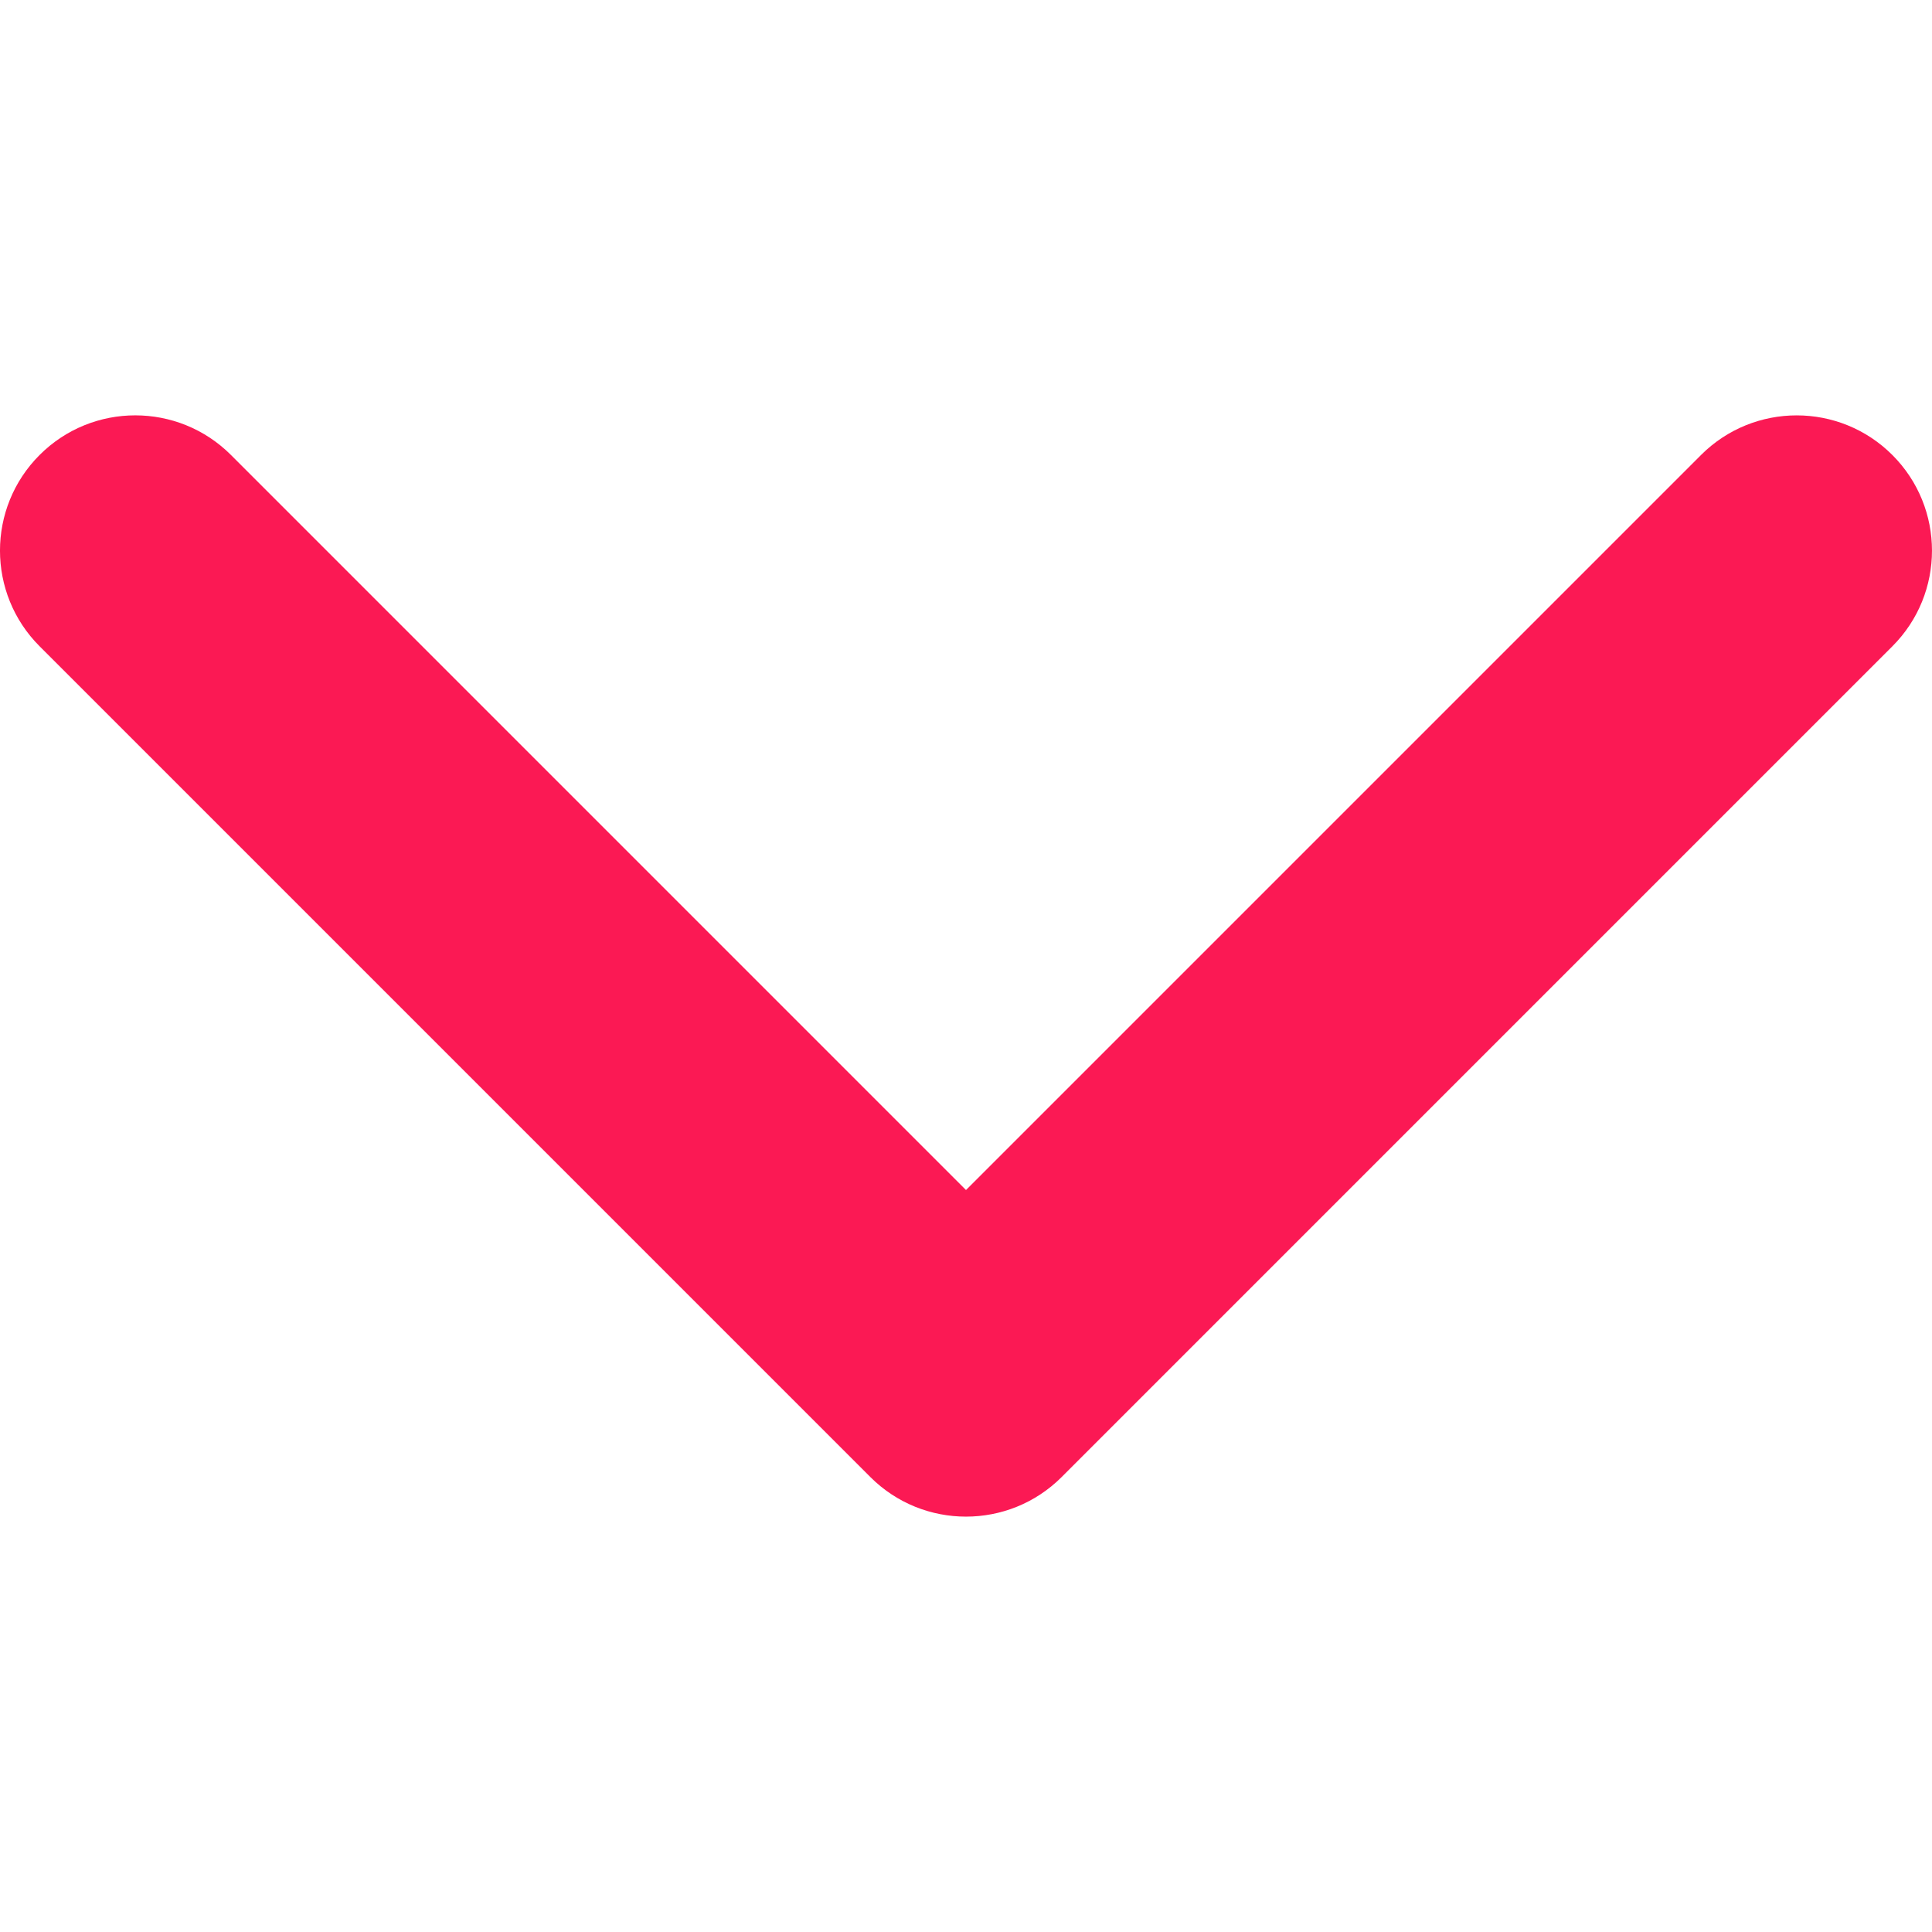
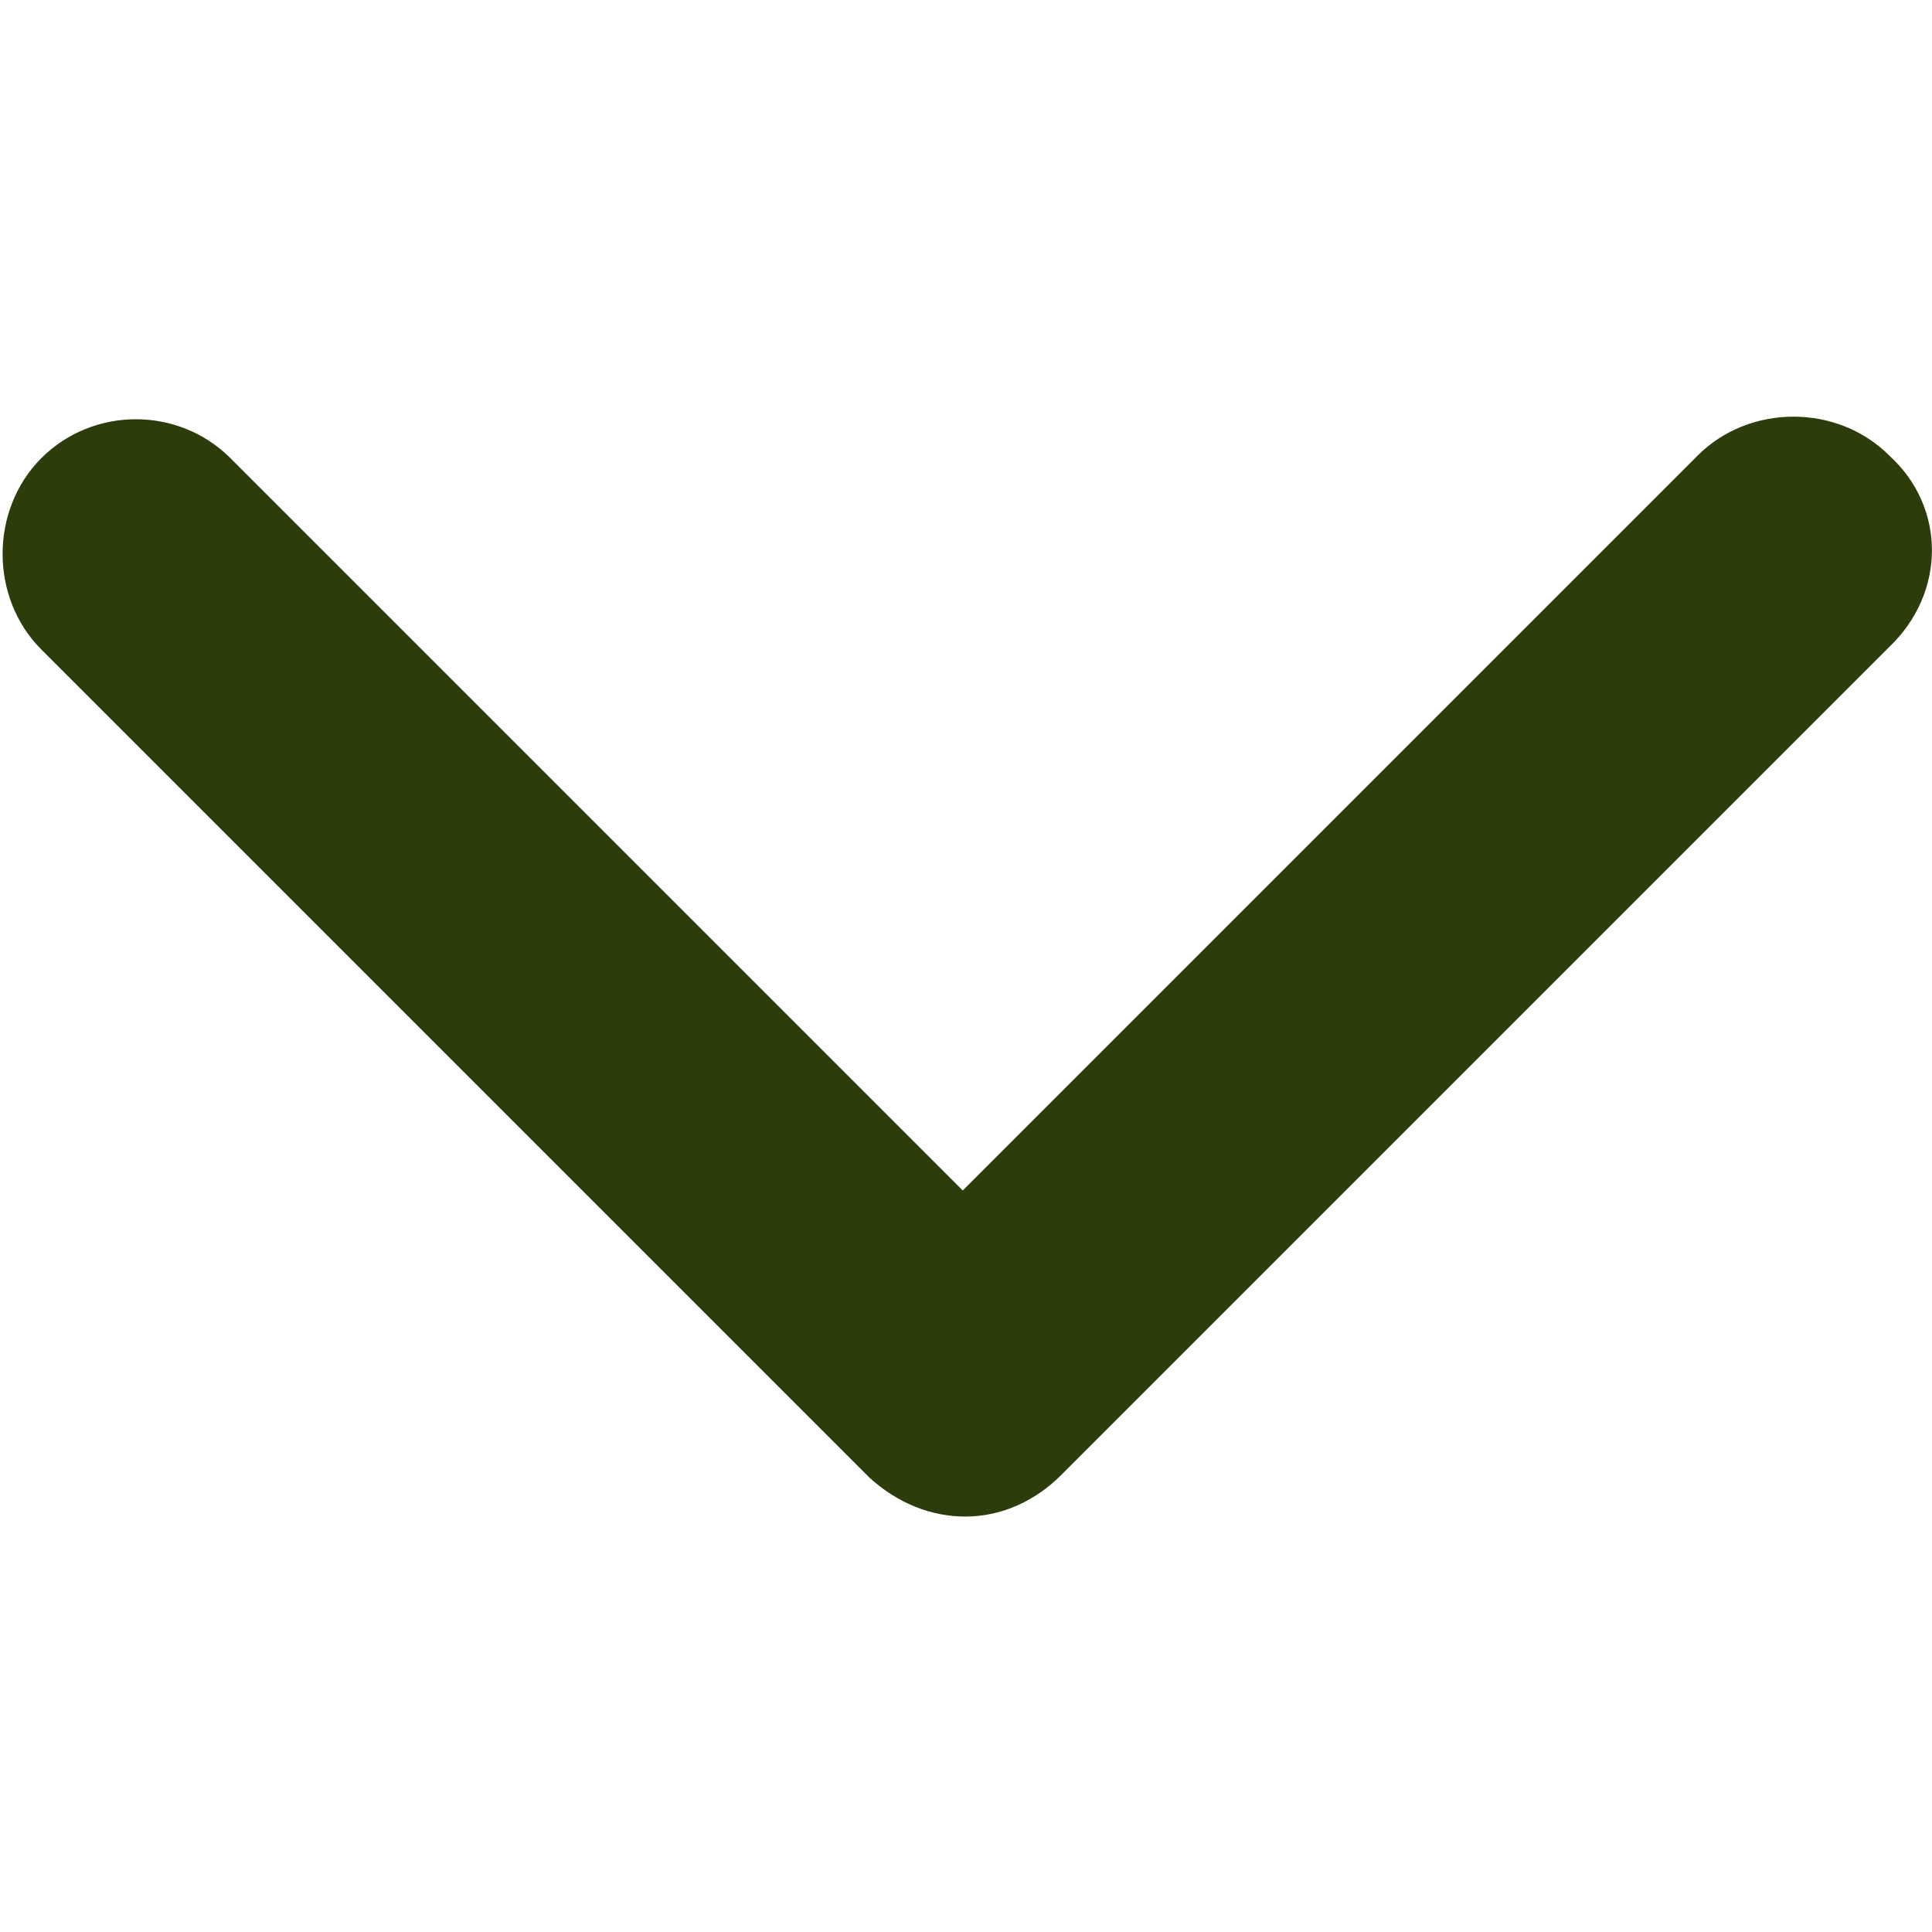
- <svg xmlns="http://www.w3.org/2000/svg" version="1.1" id="Layer_3" x="0px" y="0px" width="74.653px" height="74.653px" viewBox="0 0 74.653 74.653" enable-background="new 0 0 74.653 74.653" xml:space="preserve">
-   <path fill="#FB1954" d="M37.326,58.603c-1.338,0-2.676-0.511-3.696-1.53l-32.099-32.1c-2.042-2.042-2.042-5.352,0-7.393  c2.041-2.041,5.351-2.041,7.393,0l28.402,28.403l28.402-28.402c2.042-2.041,5.352-2.041,7.393,0c2.042,2.041,2.042,5.351,0,7.393  l-32.099,32.1C40.002,58.093,38.664,58.603,37.326,58.603z" />
+ <svg xmlns="http://www.w3.org/2000/svg" width="74.7" height="74.7" viewBox="0 0 74.653 74.653">
+   <path fill="#2c3d0b" d="M37.3 58.6c-1.3 0-2.6-.5-3.7-1.5l-32-32c-2-2-2-5.4 0-7.4s5.3-2 7.3 0L37.2 46l28.4-28.4c2-2 5.4-2 7.4 0 2.2 2 2.2 5.3 0 7.4L41 57c-1 1-2.3 1.6-3.7 1.6z" />
</svg>
